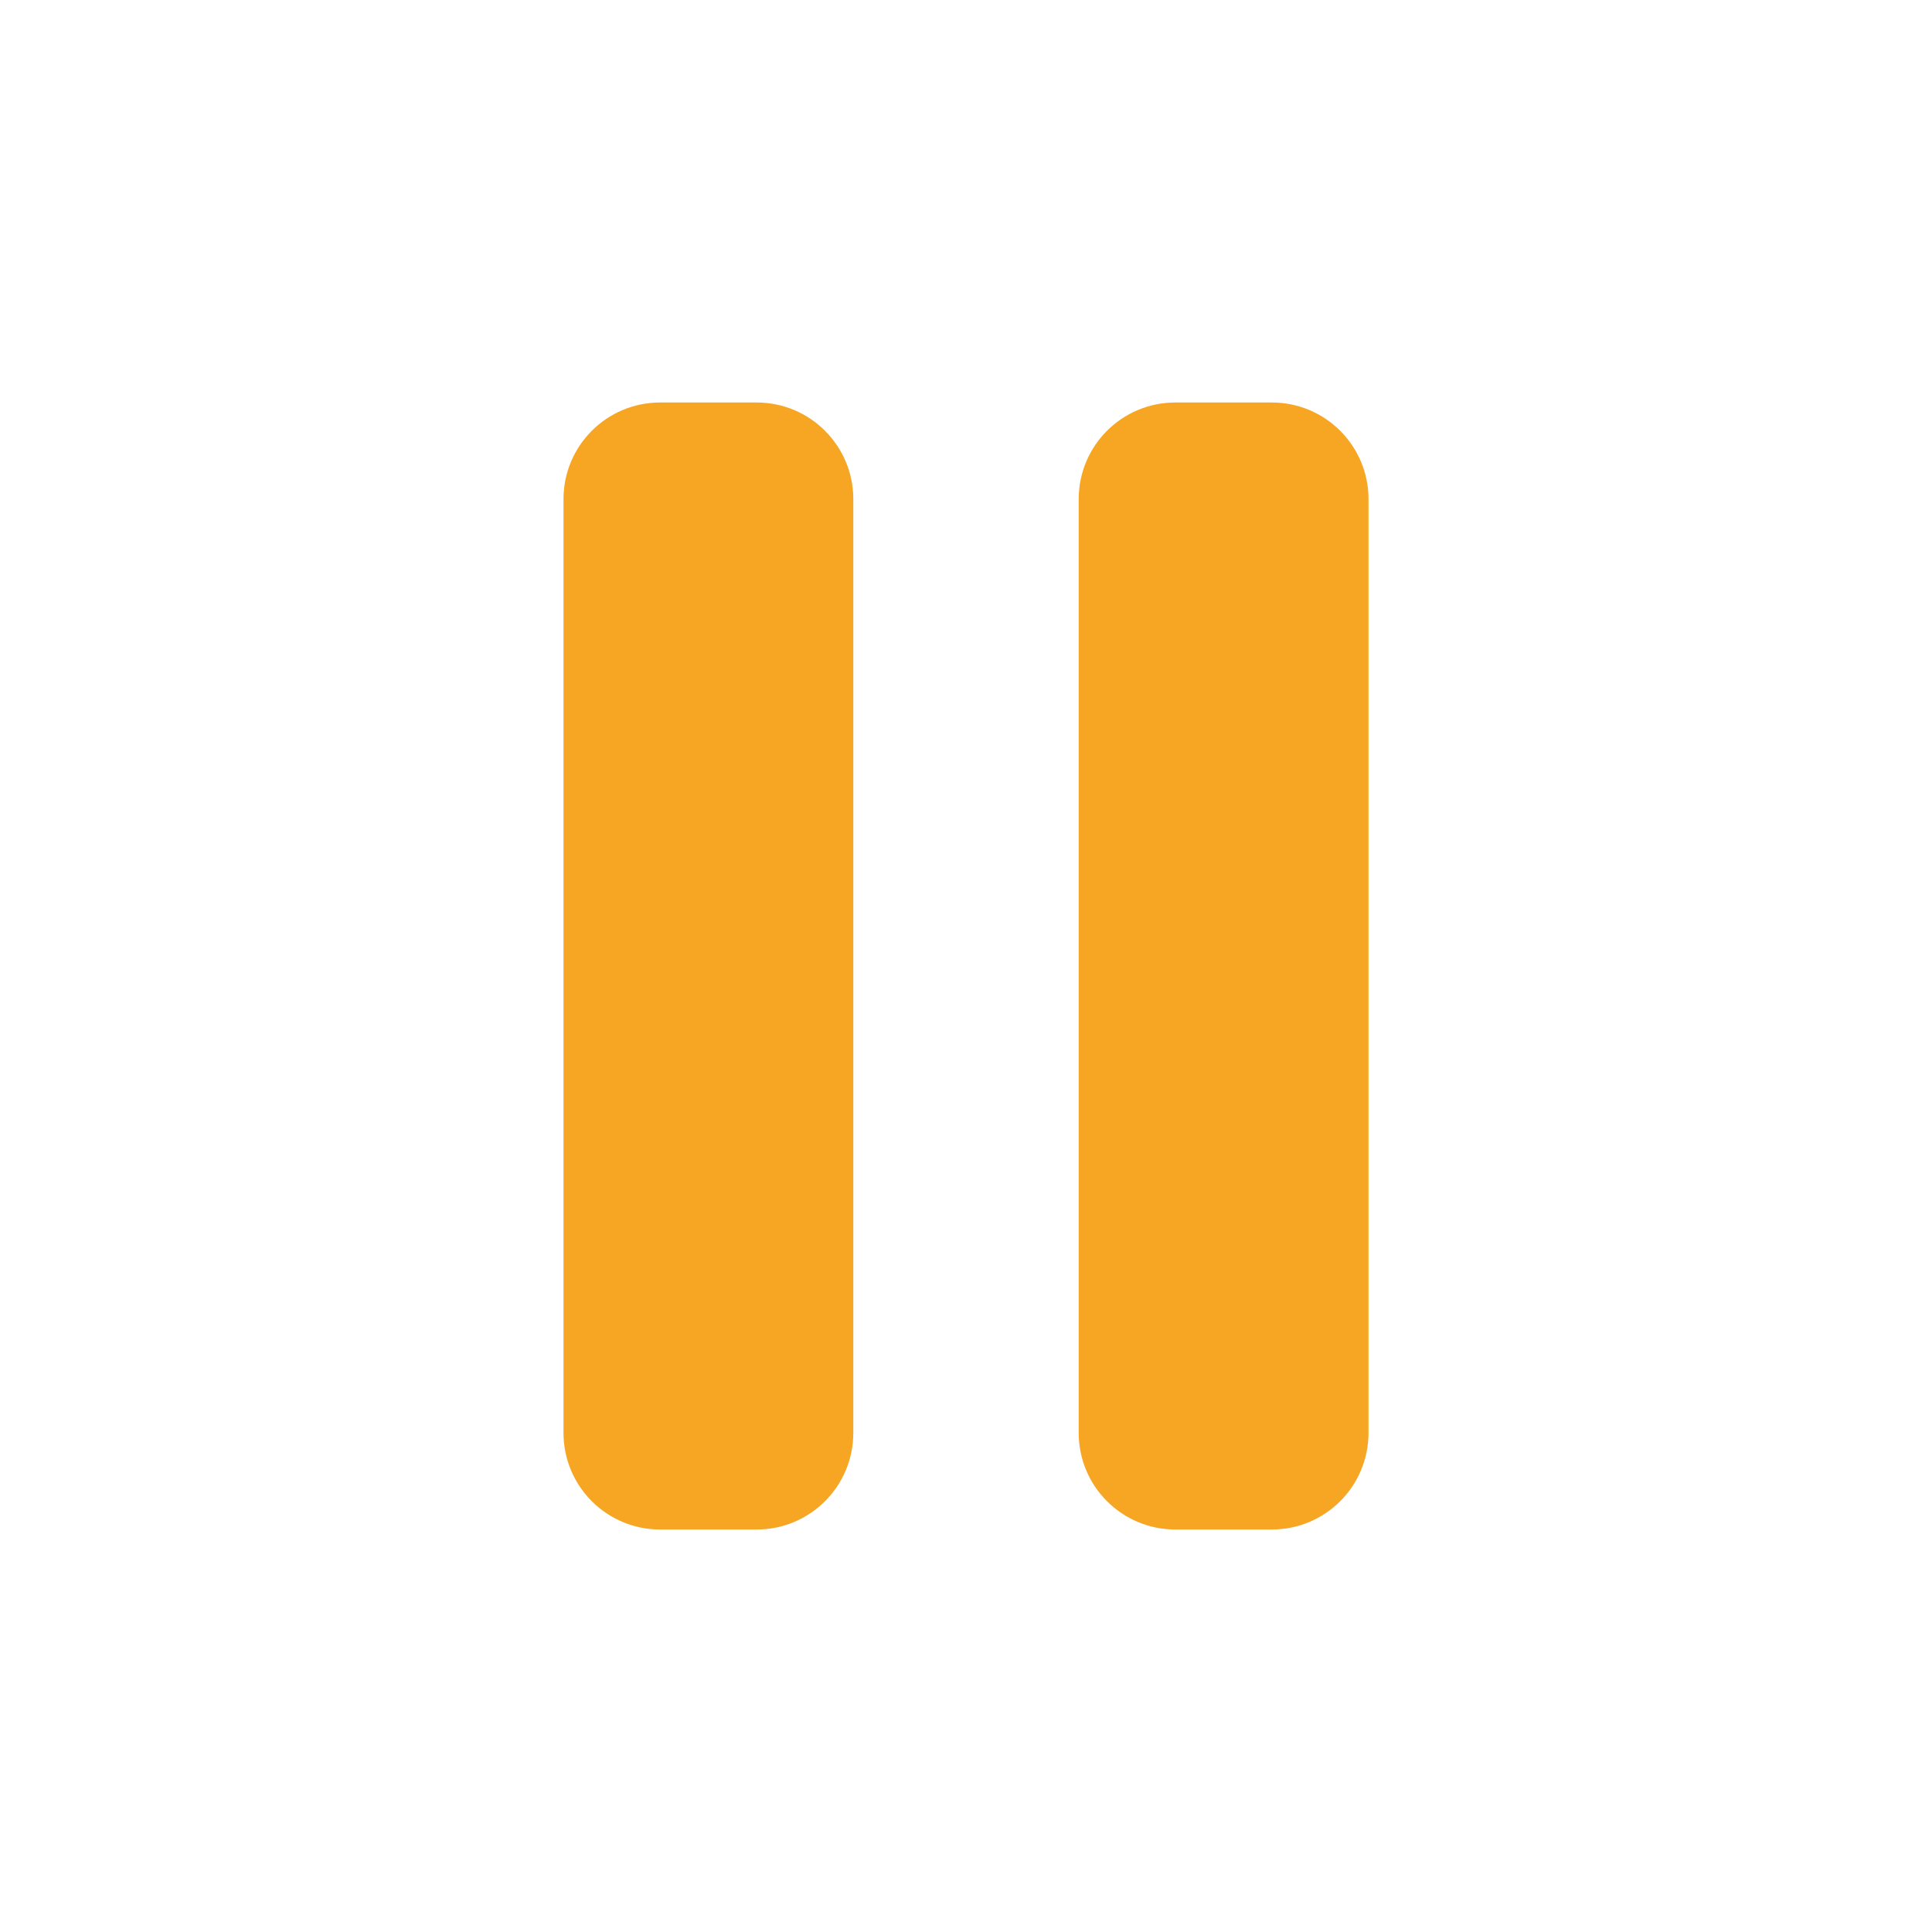
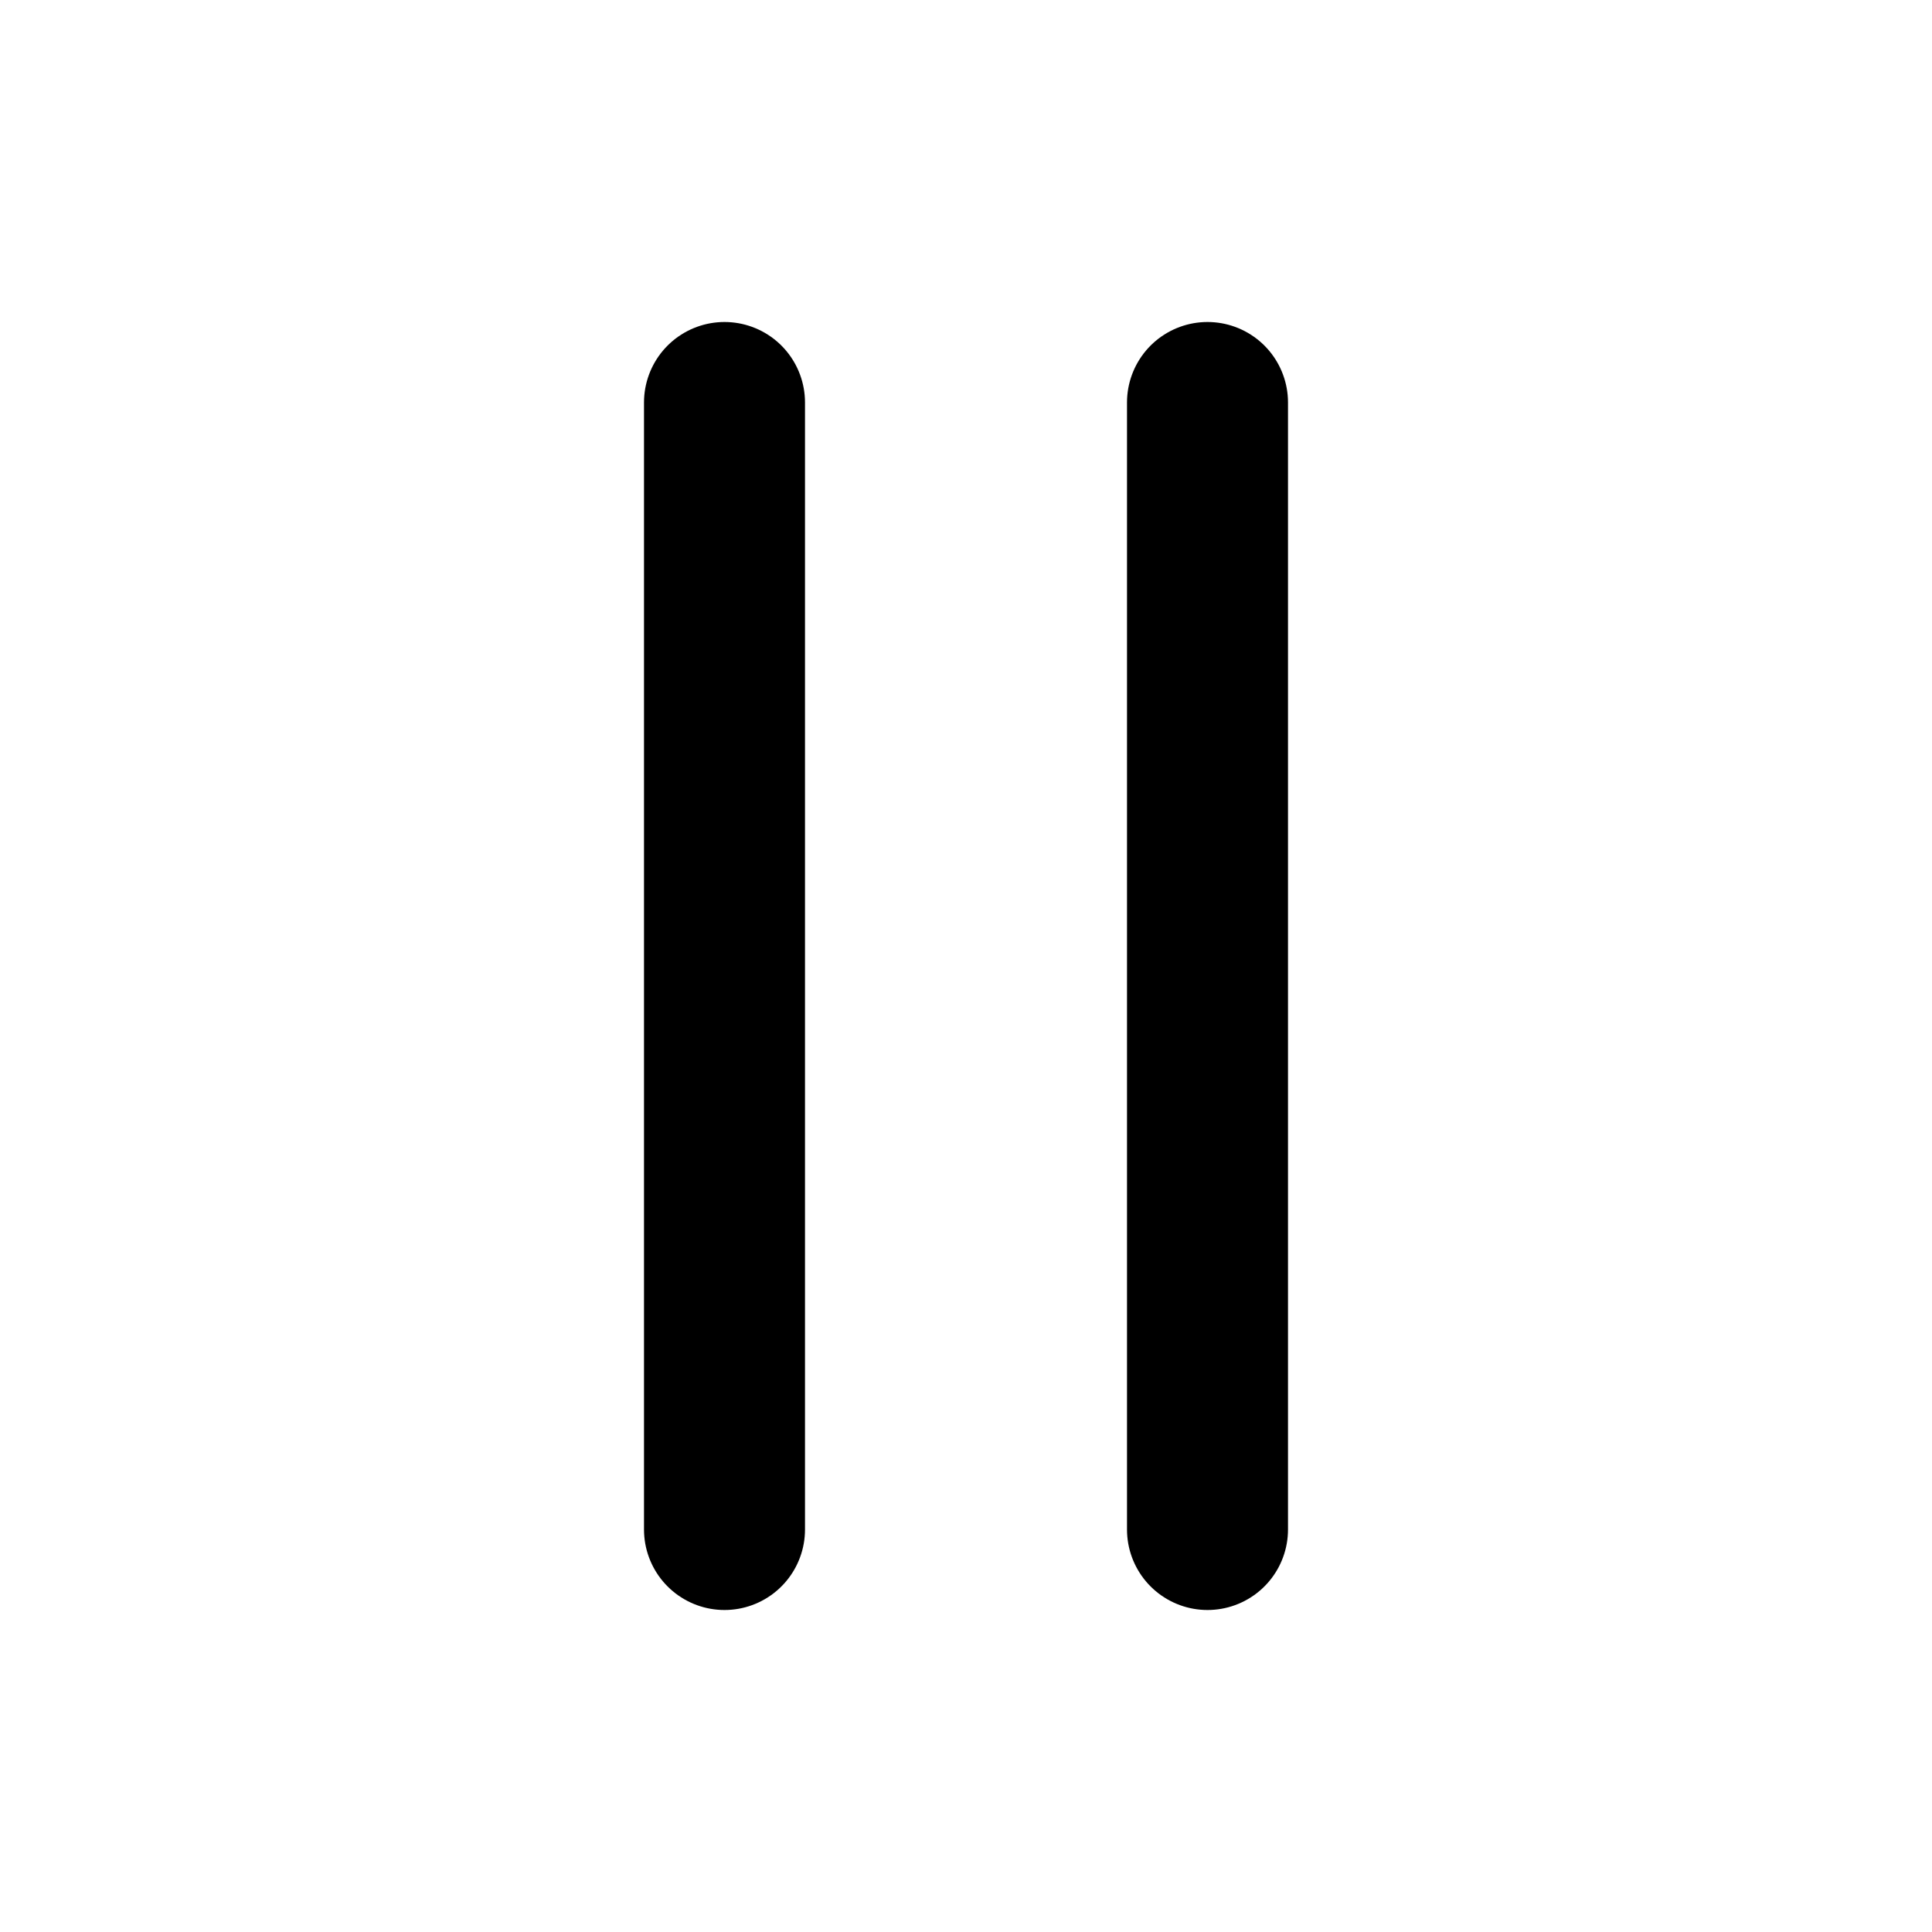
- <svg xmlns="http://www.w3.org/2000/svg" viewBox="0 0 24 24">
-   <rect x="7" y="5" width="3.6" height="14" rx="1.2" fill="#f6a623" />
-   <rect x="13.4" y="5" width="3.6" height="14" rx="1.2" fill="#f6a623" />
+ <svg xmlns="http://www.w3.org/2000/svg" viewBox="0 0 24 24" fill="none" stroke="currentColor" stroke-linecap="round" stroke-linejoin="round" stroke-width="2">
+   <line x1="9" y1="5" x2="9" y2="19" />
+   <line x1="15" y1="5" x2="15" y2="19" />
</svg>
